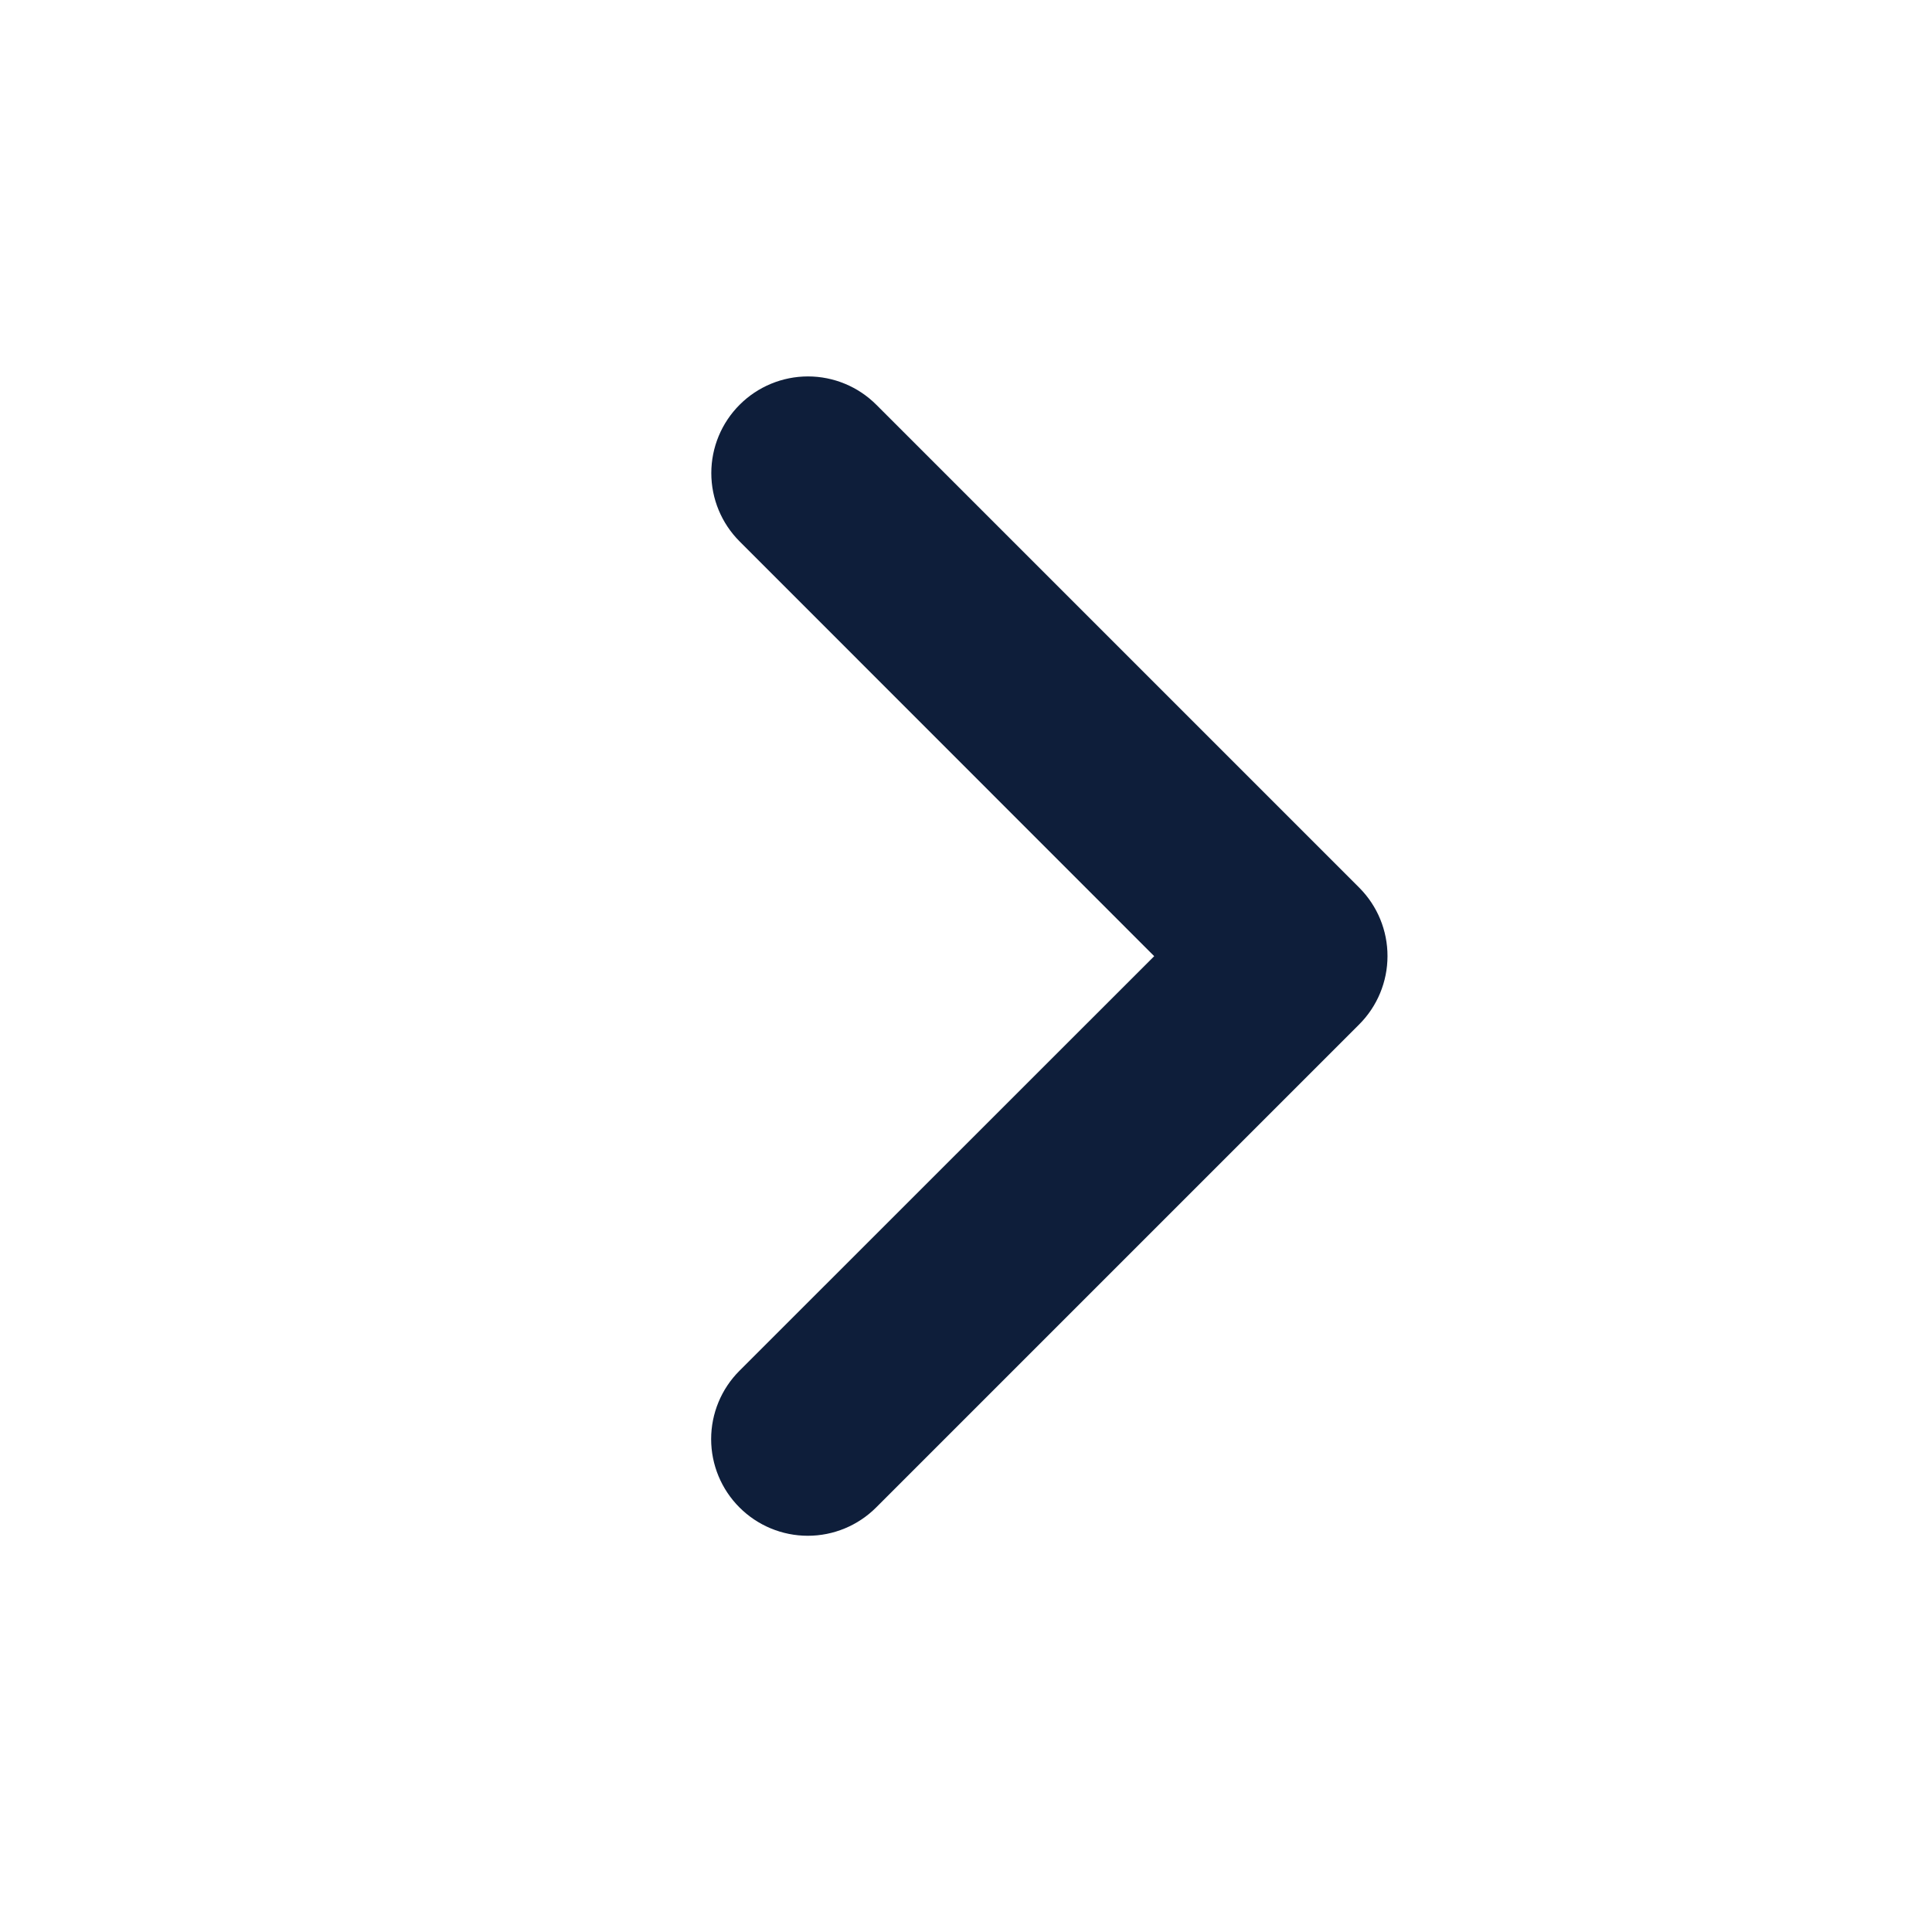
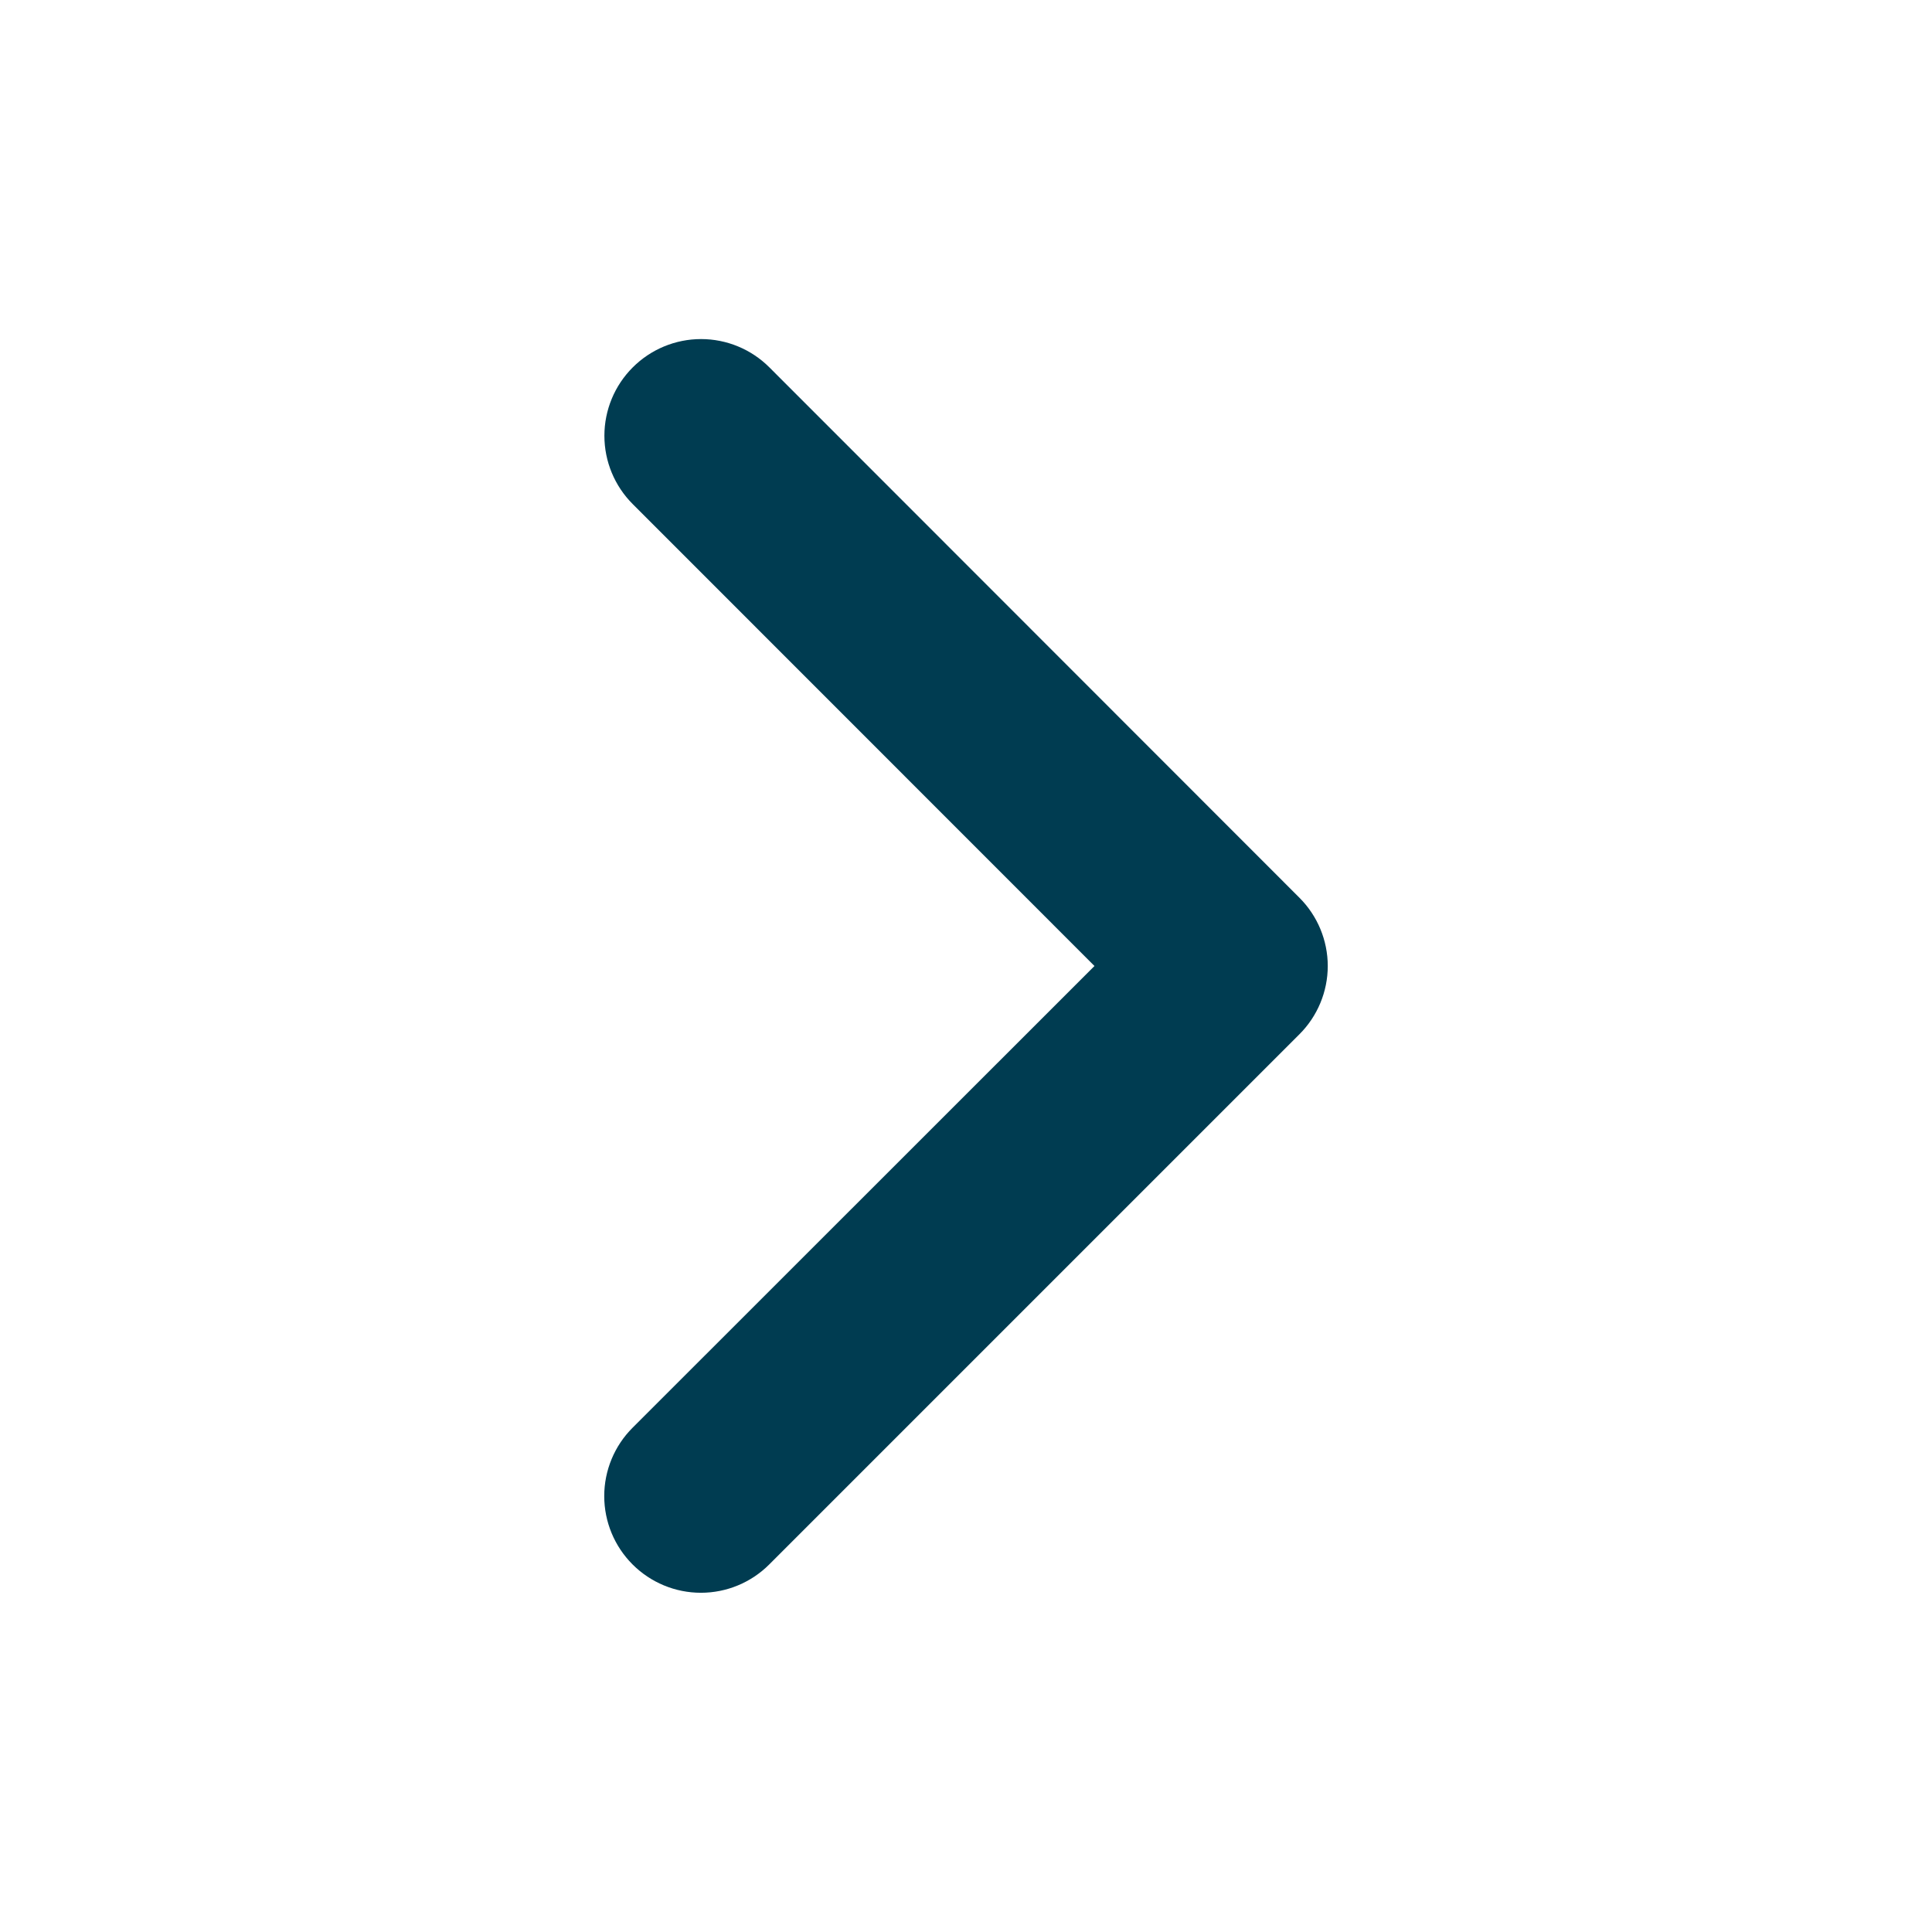
- <svg xmlns="http://www.w3.org/2000/svg" viewBox="0 0 12 12">
-   <rect width="12" height="12" fill="none" />
-   <path d="M-3,3.6a.6.6,0,0,1-.424-.176l-3-3a.6.6,0,0,1,0-.849.6.6,0,0,1,.849,0L-3,2.151-.424-.424a.6.6,0,0,1,.849,0,.6.6,0,0,1,0,.849l-3,3A.6.6,0,0,1-3,3.6Z" transform="translate(5.018 2.939) rotate(-90)" fill="#0E1E3A" />
+ <svg xmlns="http://www.w3.org/2000/svg" id="IconArrowRight12" width="12" height="12" viewBox="0 0 12 12">
+   <g id="IconArrowRight12-2" data-name="IconArrowRight12" transform="translate(-525 -51)">
+     <rect id="Rectangle_235" data-name="Rectangle 235" width="12" height="12" transform="translate(525 51)" fill="none" opacity="0" />
+     <path id="Path_2" data-name="Path 2" d="M-4,4.6a.6.6,0,0,1-.424-.176L-7.717,1.131a.6.6,0,0,1,0-.849.6.6,0,0,1,.849,0L-4,3.151-1.131.283a.6.6,0,0,1,.849,0,.6.6,0,0,1,0,.849L-3.576,4.424A.6.6,0,0,1-4,4.6Z" transform="translate(528.647 53) rotate(-90)" fill="#003c51" />
+   </g>
</svg>
